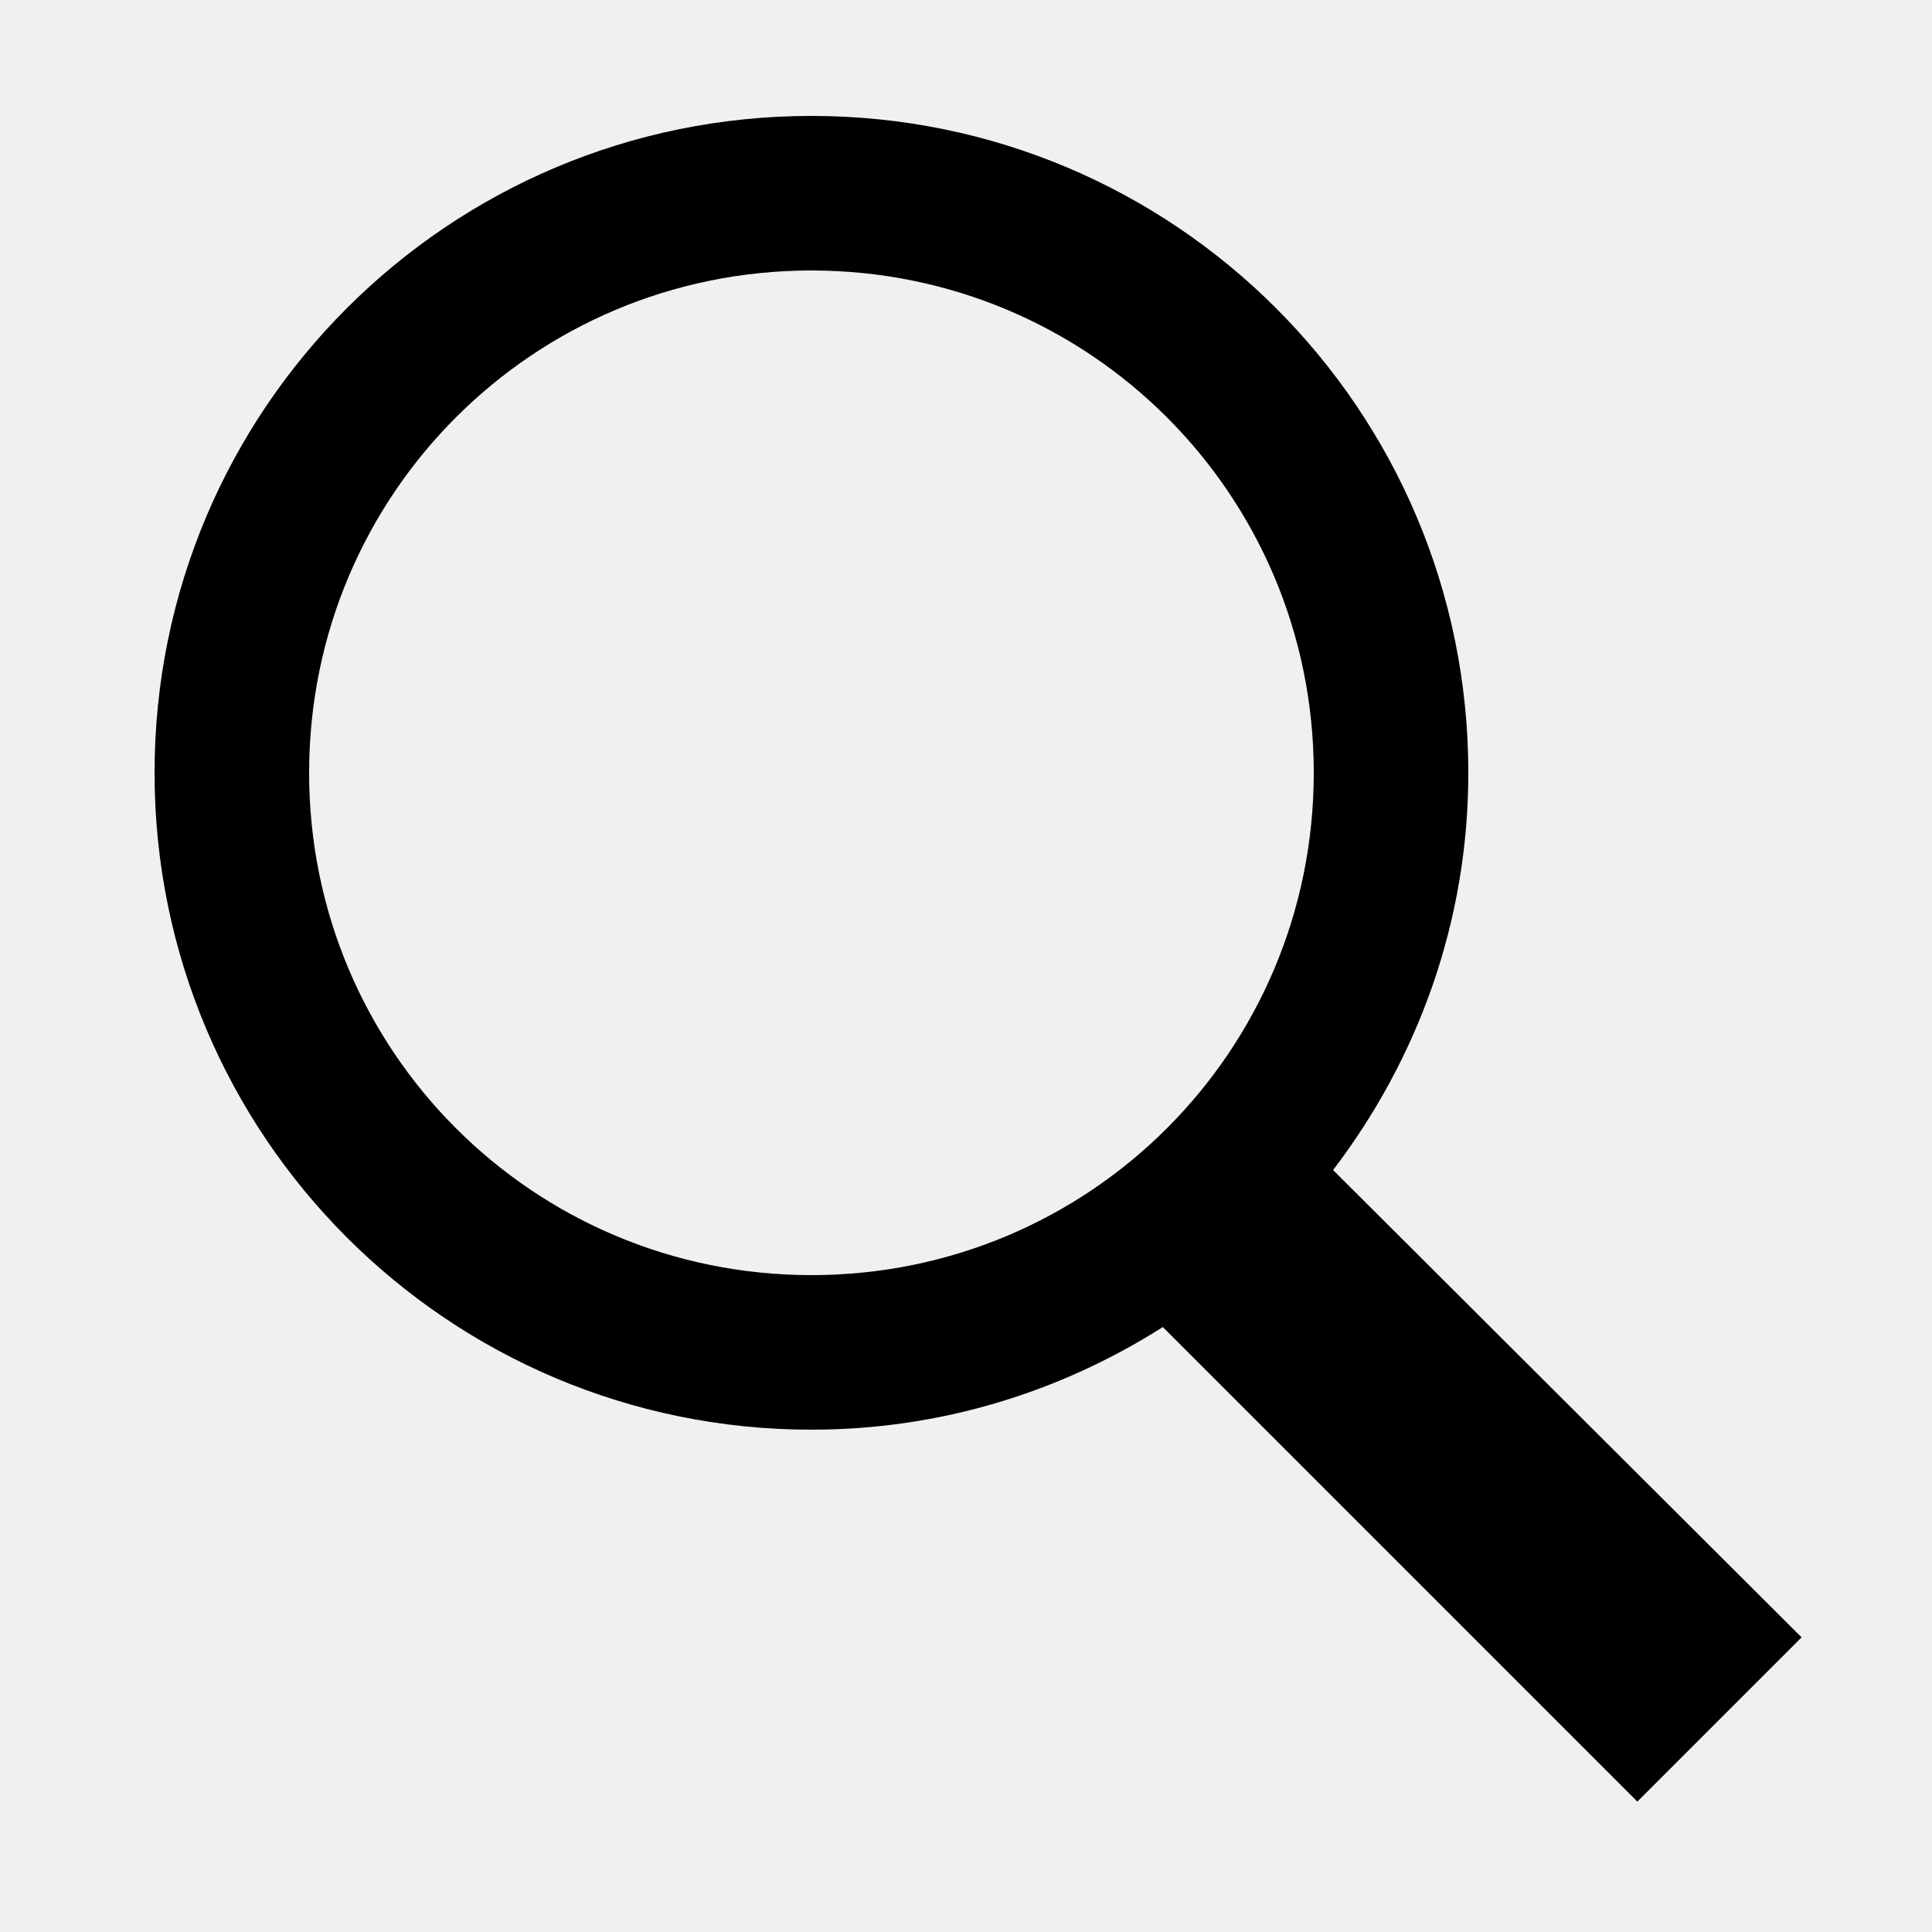
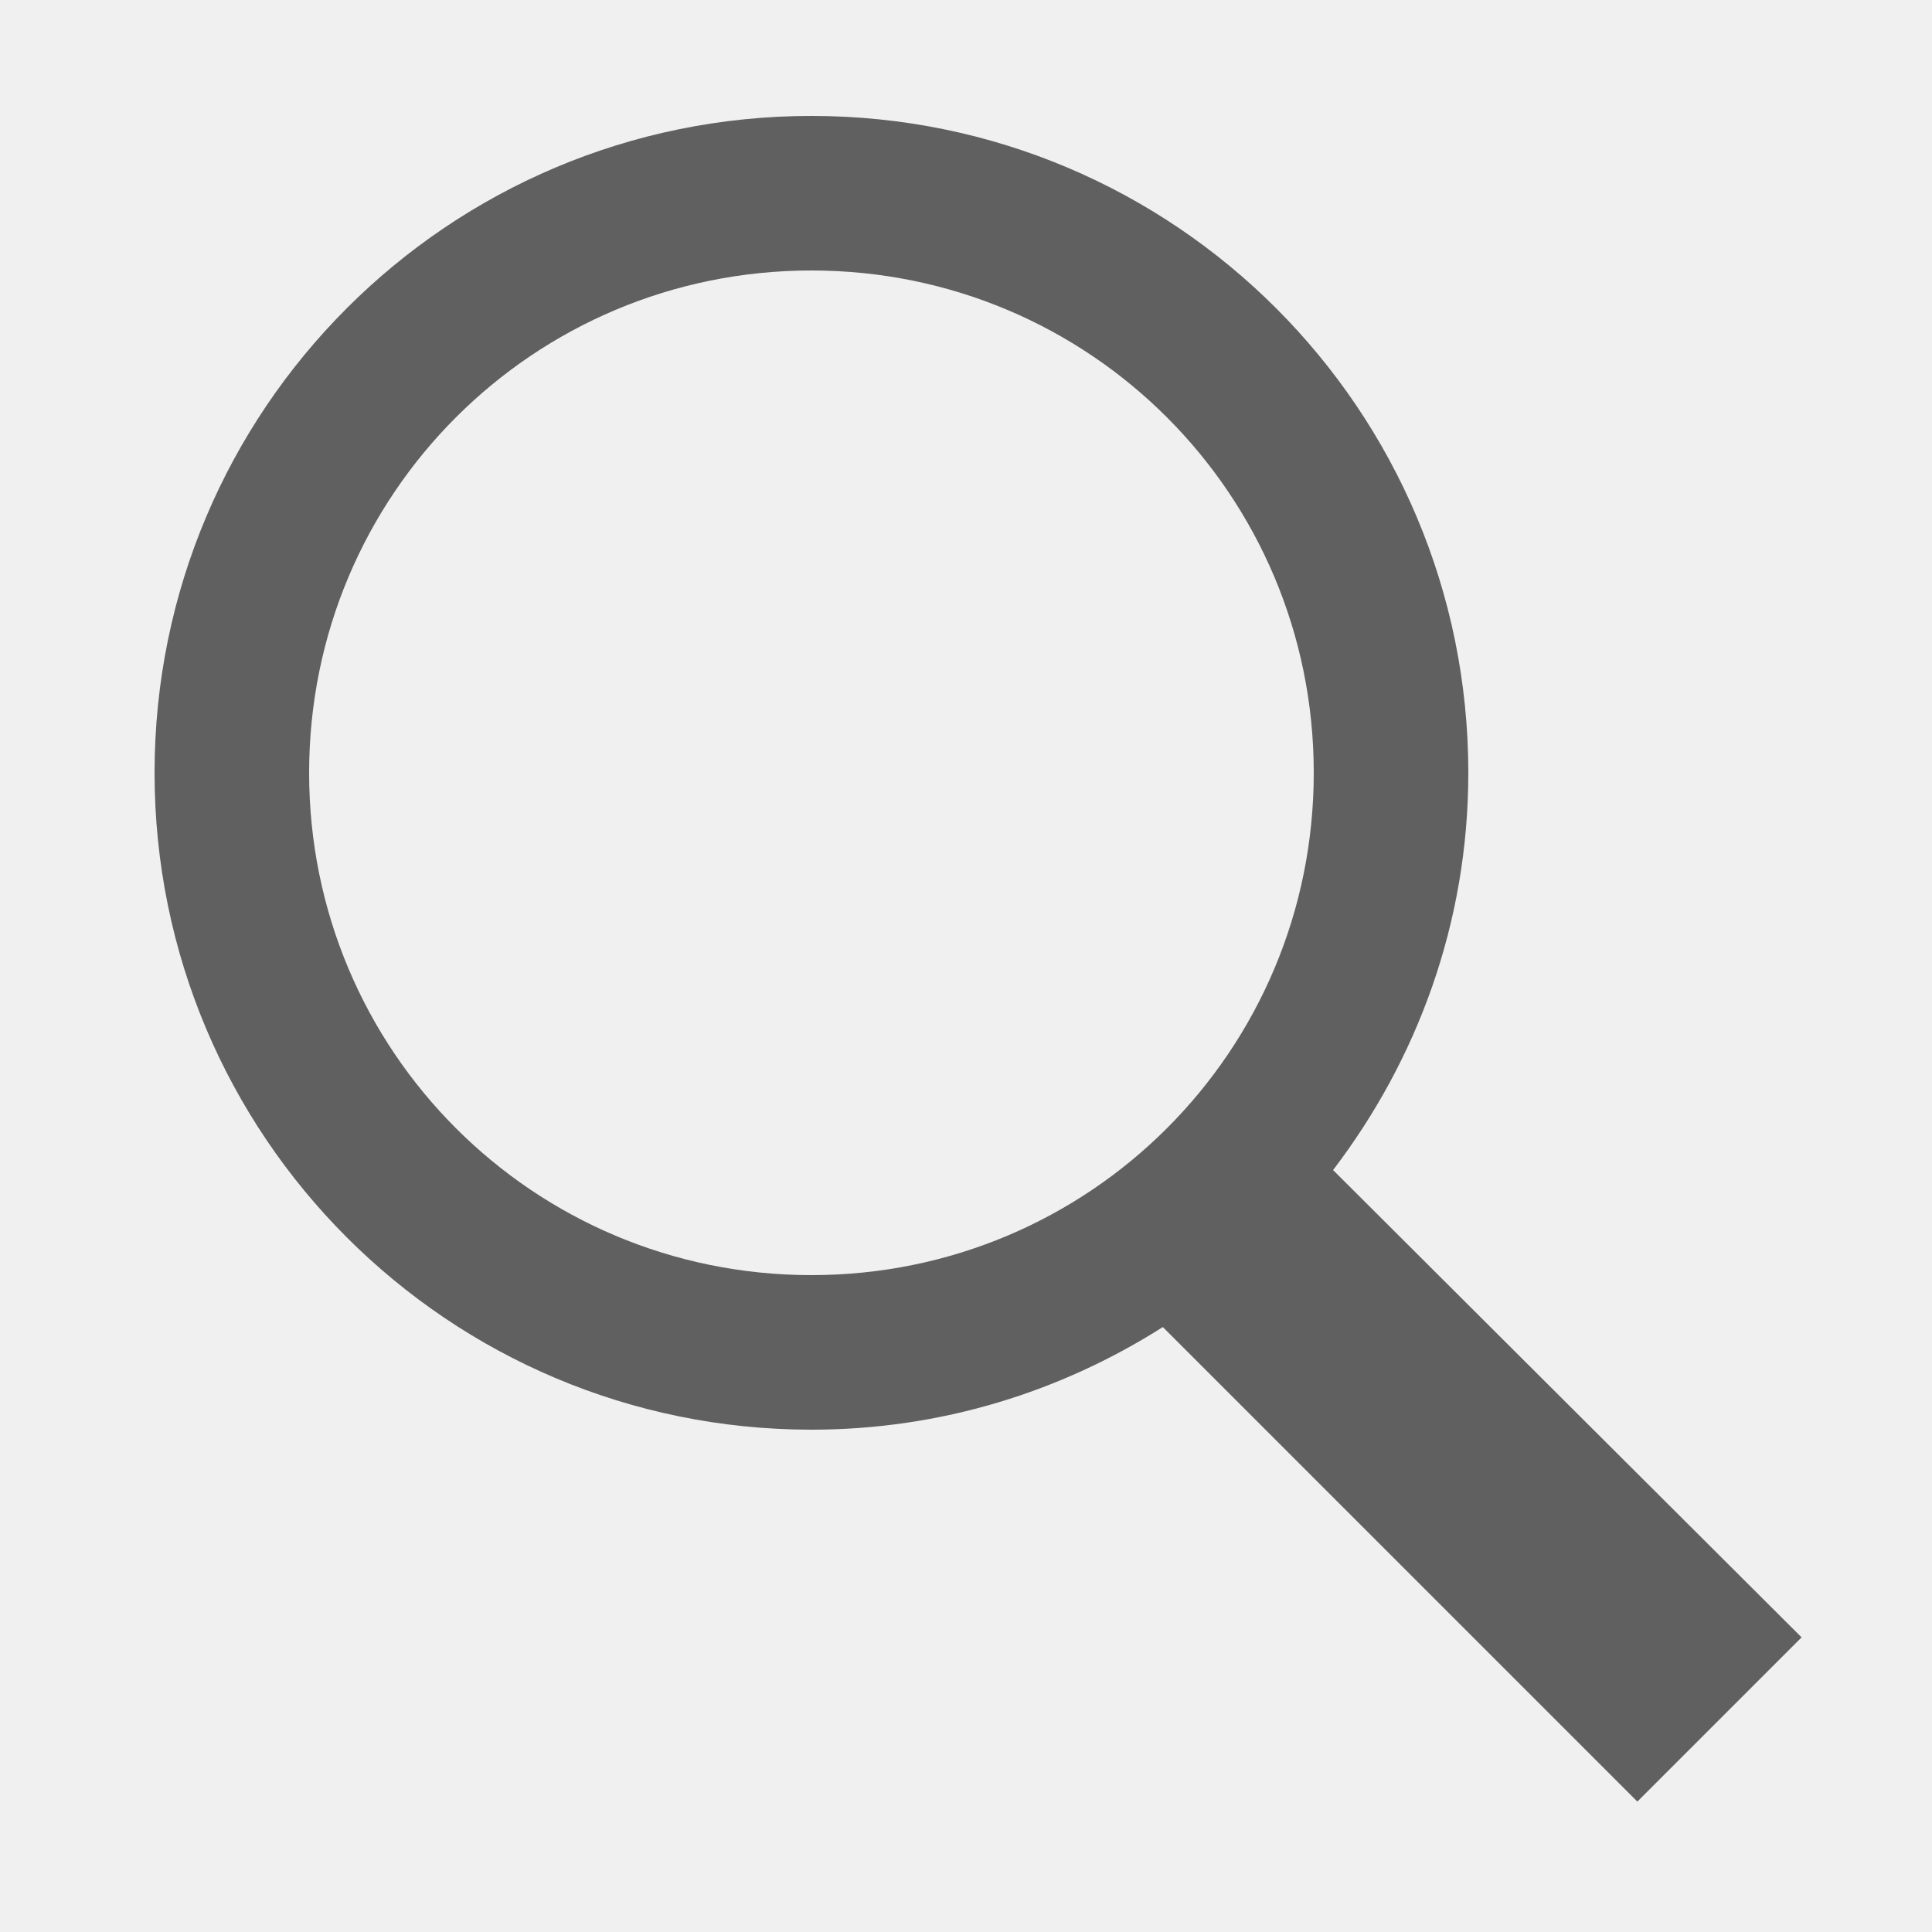
<svg xmlns="http://www.w3.org/2000/svg" viewBox="0,0,256,256" width="50px" height="50px" version="1.1" id="svg2">
  <defs id="defs2" />
-   <g fill="#ffffff" fill-rule="nonzero" stroke="none" stroke-width="1" stroke-linecap="butt" stroke-linejoin="miter" stroke-miterlimit="10" stroke-dasharray="" stroke-dashoffset="0" font-family="none" font-weight="none" font-size="none" text-anchor="none" style="mix-blend-mode: normal" id="g2">
-     <g transform="scale(5.12,5.12)" id="g1">
-       <path d="M21,3c-9.398,0 -17,7.602 -17,17c0,9.398 7.602,17 17,17c3.355,0 6.461,-0.984 9.094,-2.656l12.281,12.281l4.25,-4.25l-12.125,-12.094c2.18,-2.859 3.5,-6.402 3.5,-10.281c0,-9.398 -7.602,-17 -17,-17zM21,7c7.199,0 13,5.801 13,13c0,7.199 -5.801,13 -13,13c-7.199,0 -13,-5.801 -13,-13c0,-7.199 5.801,-13 13,-13z" id="path1" style="fill:#000000;fill-opacity:1" />
+   <g fill="#ffffff" fill-rule="nonzero" stroke="none" stroke-width="1" stroke-linecap="butt" stroke-linejoin="miter" stroke-miterlimit="10" stroke-dasharray="" stroke-dashoffset="0" font-family="none" font-weight="none" font-size="none" text-anchor="none" style="mix-blend-mode:normal;fill:#000000;fill-opacity:0.6" id="g2">
+     <g transform="scale(5.12,5.12)" id="g1" style="fill:#000000;fill-opacity:0.6">
+       <path d="M21,3c-9.398,0 -17,7.602 -17,17c0,9.398 7.602,17 17,17c3.355,0 6.461,-0.984 9.094,-2.656l12.281,12.281l4.25,-4.25l-12.125,-12.094c2.18,-2.859 3.5,-6.402 3.5,-10.281c0,-9.398 -7.602,-17 -17,-17zM21,7c7.199,0 13,5.801 13,13c0,7.199 -5.801,13 -13,13c-7.199,0 -13,-5.801 -13,-13c0,-7.199 5.801,-13 13,-13z" id="path1" style="fill:#000000;fill-opacity:0.6" />
    </g>
  </g>
</svg>
